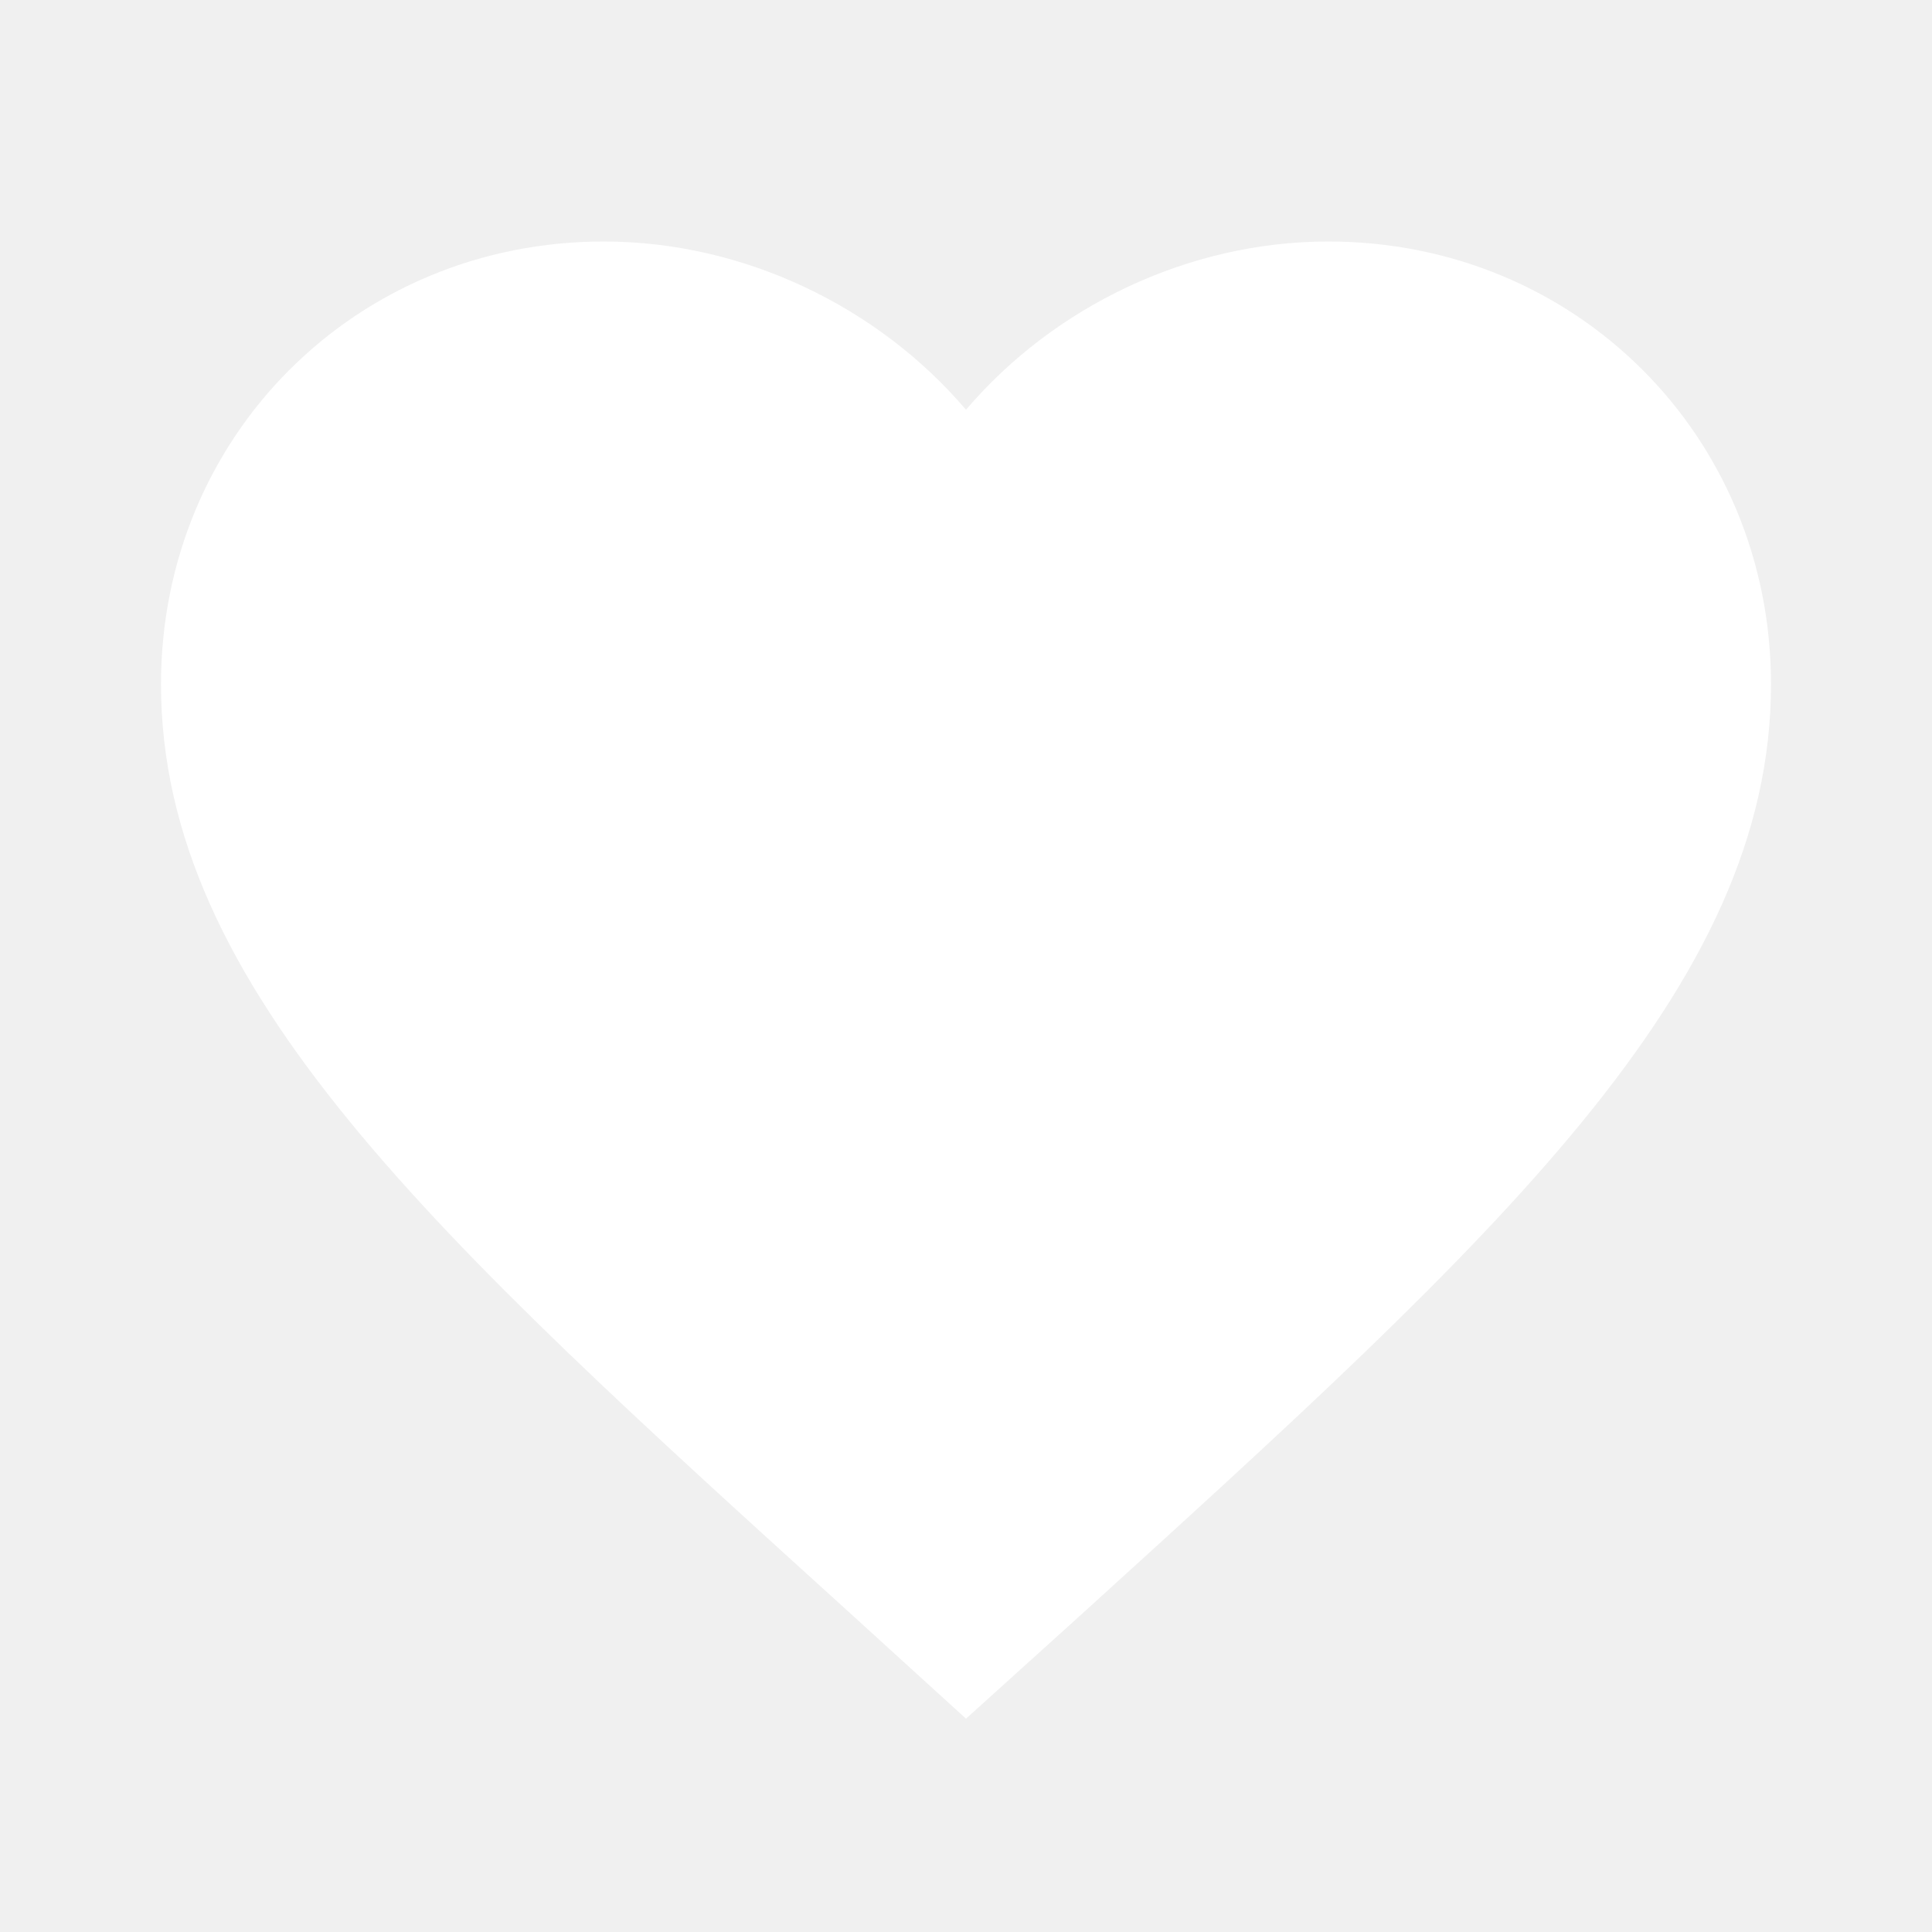
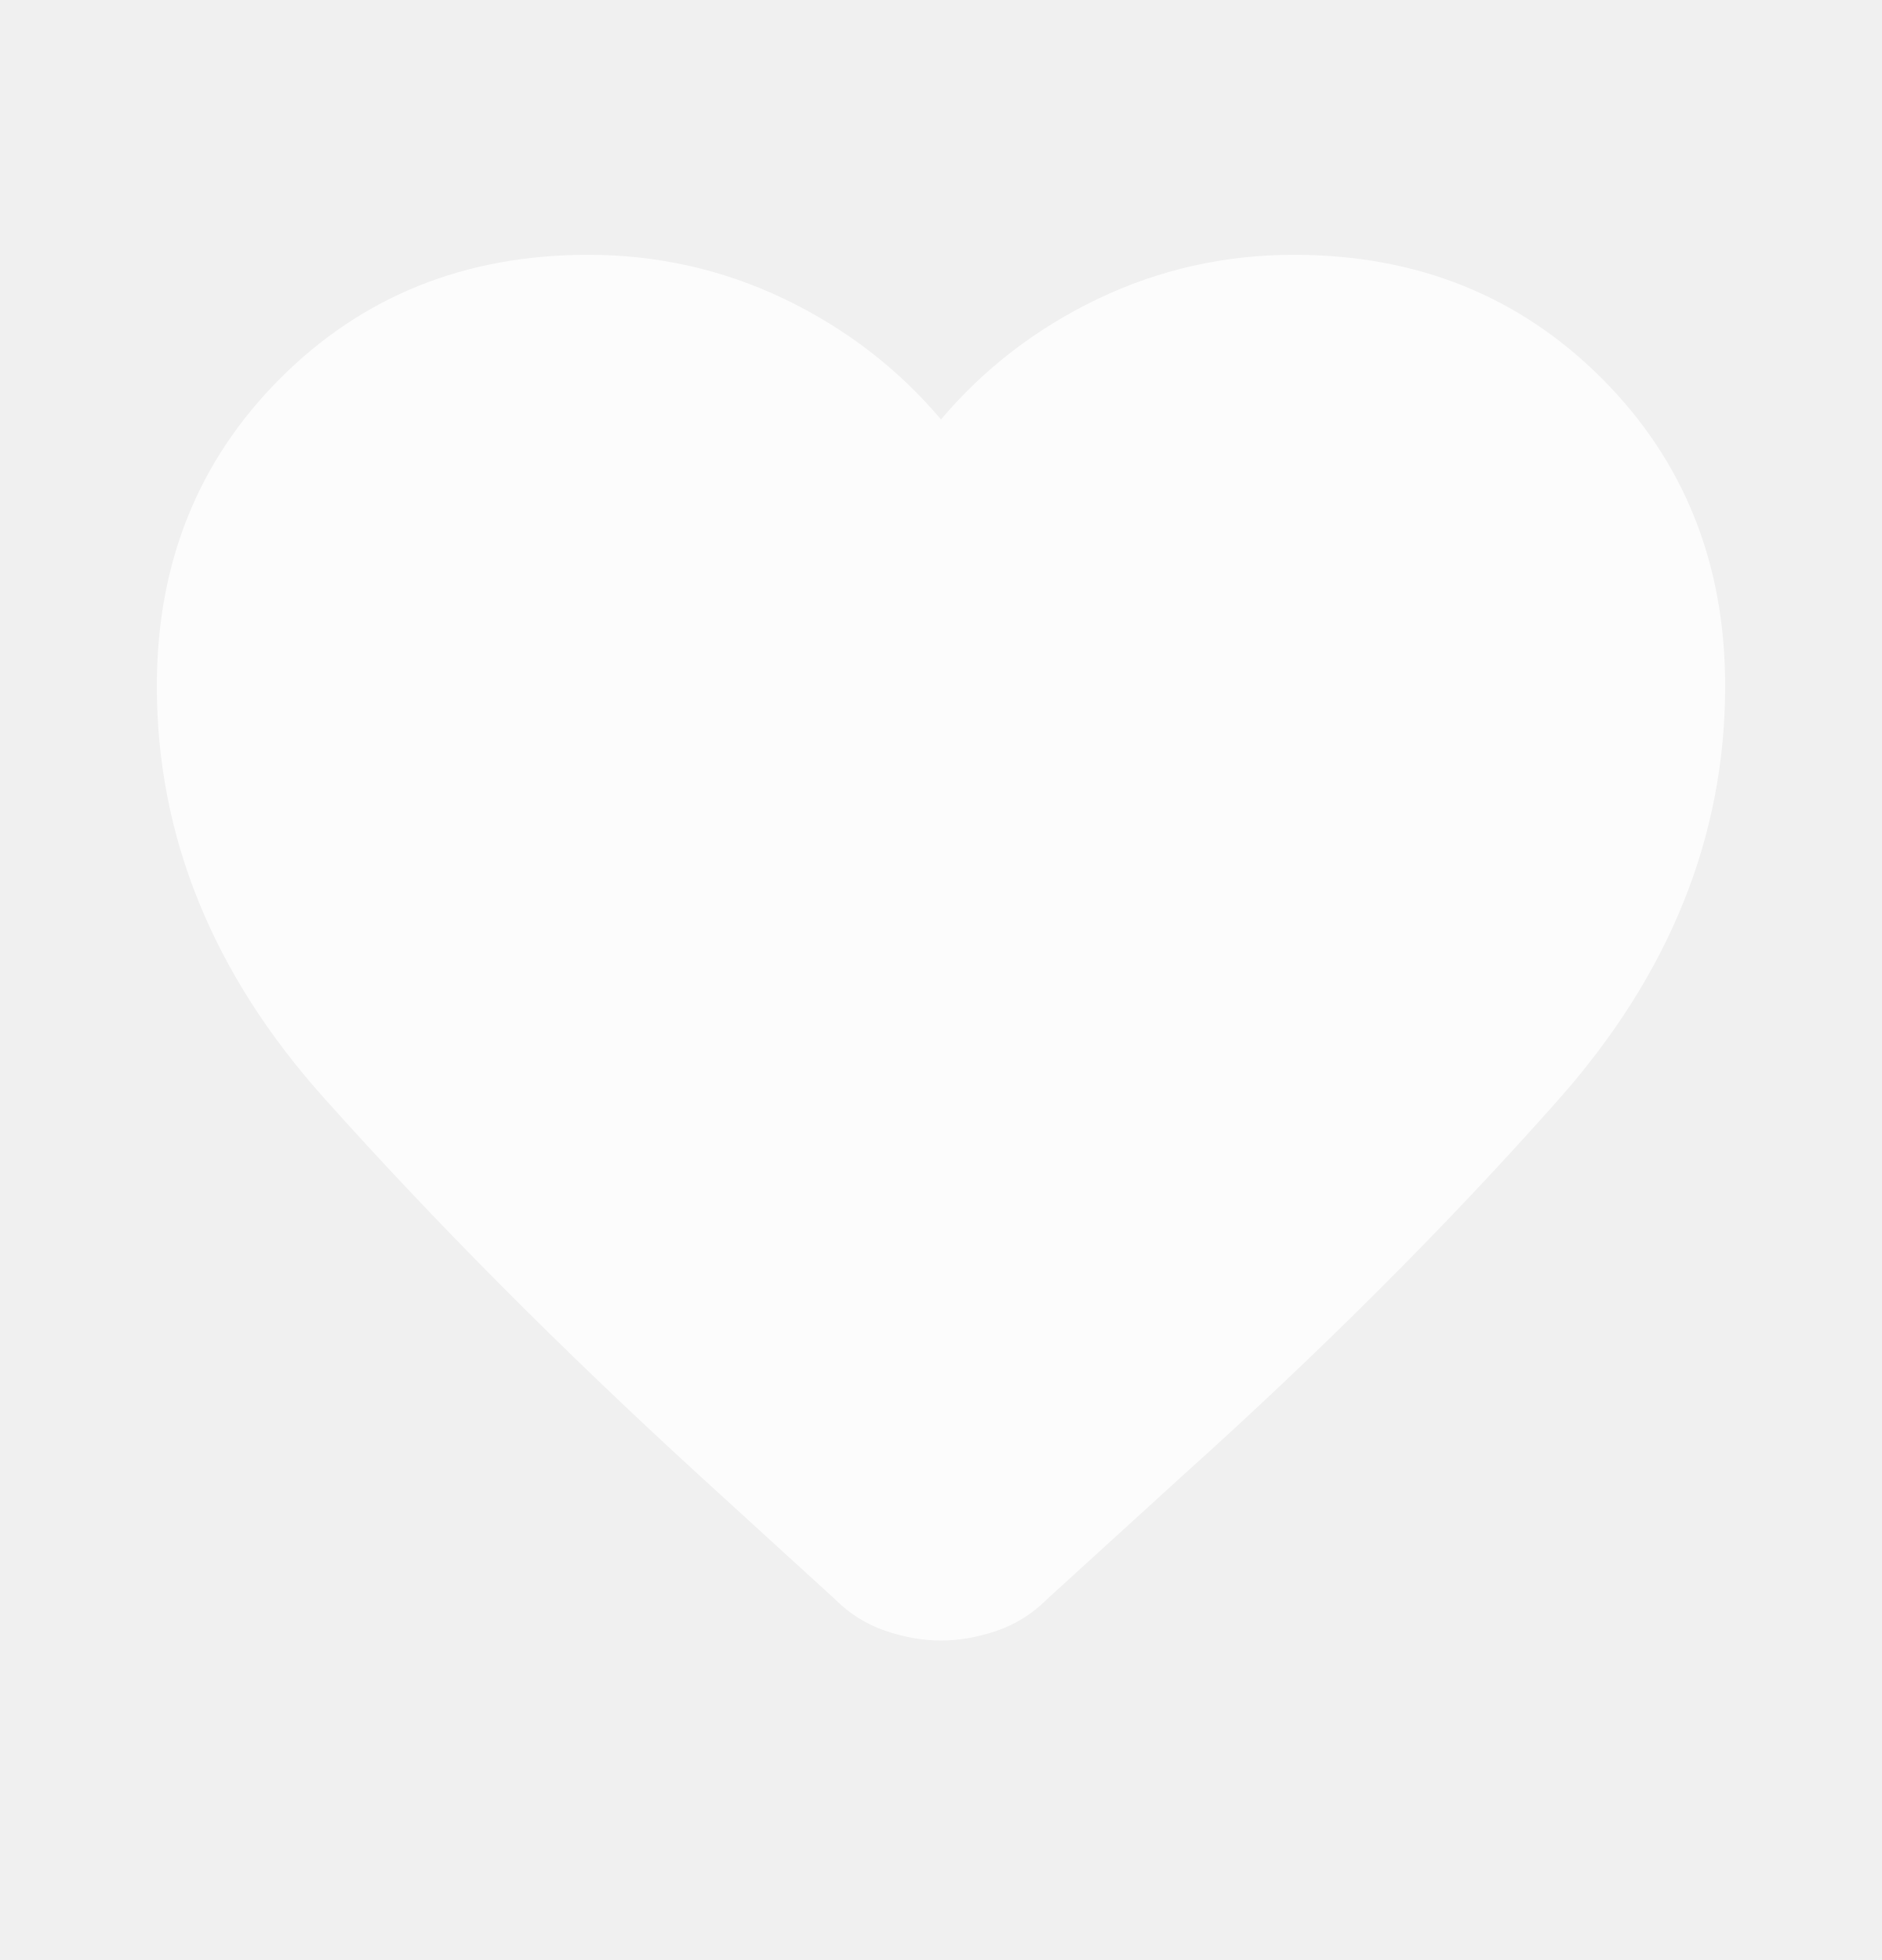
- <svg xmlns="http://www.w3.org/2000/svg" width="24" height="24" viewBox="0 0 24 24">
-   <path d="M12 21.35l-1.45-1.32C5.4 15.36 2 12.28 2 8.5 2 5.42 4.42 3 7.5 3c1.74 0 3.41.81 4.5 2.09C13.09 3.81 14.76 3 16.5 3 19.58 3 22 5.42 22 8.5c0 3.78-3.4 6.86-8.55 11.54L12 21.35z" fill="#ffffff" />
+ <svg xmlns="http://www.w3.org/2000/svg" width="24" height="25" viewBox="0 0 24 25" fill="none">
+   <path d="M12 20.925C11.767 20.925 11.529 20.883 11.287 20.8C11.046 20.717 10.833 20.583 10.65 20.4L8.925 18.825C7.158 17.208 5.562 15.604 4.138 14.012C2.712 12.421 2 10.667 2 8.75C2 7.183 2.525 5.875 3.575 4.825C4.625 3.775 5.933 3.25 7.5 3.25C8.383 3.25 9.217 3.438 10 3.812C10.783 4.188 11.45 4.7 12 5.35C12.55 4.7 13.217 4.188 14 3.812C14.783 3.438 15.617 3.25 16.5 3.25C18.067 3.25 19.375 3.775 20.425 4.825C21.475 5.875 22 7.183 22 8.75C22 10.667 21.292 12.425 19.875 14.025C18.458 15.625 16.85 17.233 15.05 18.85L13.35 20.4C13.167 20.583 12.954 20.717 12.713 20.8C12.471 20.883 12.233 20.925 12 20.925Z" fill="white" fill-opacity="0.8" />
</svg>
